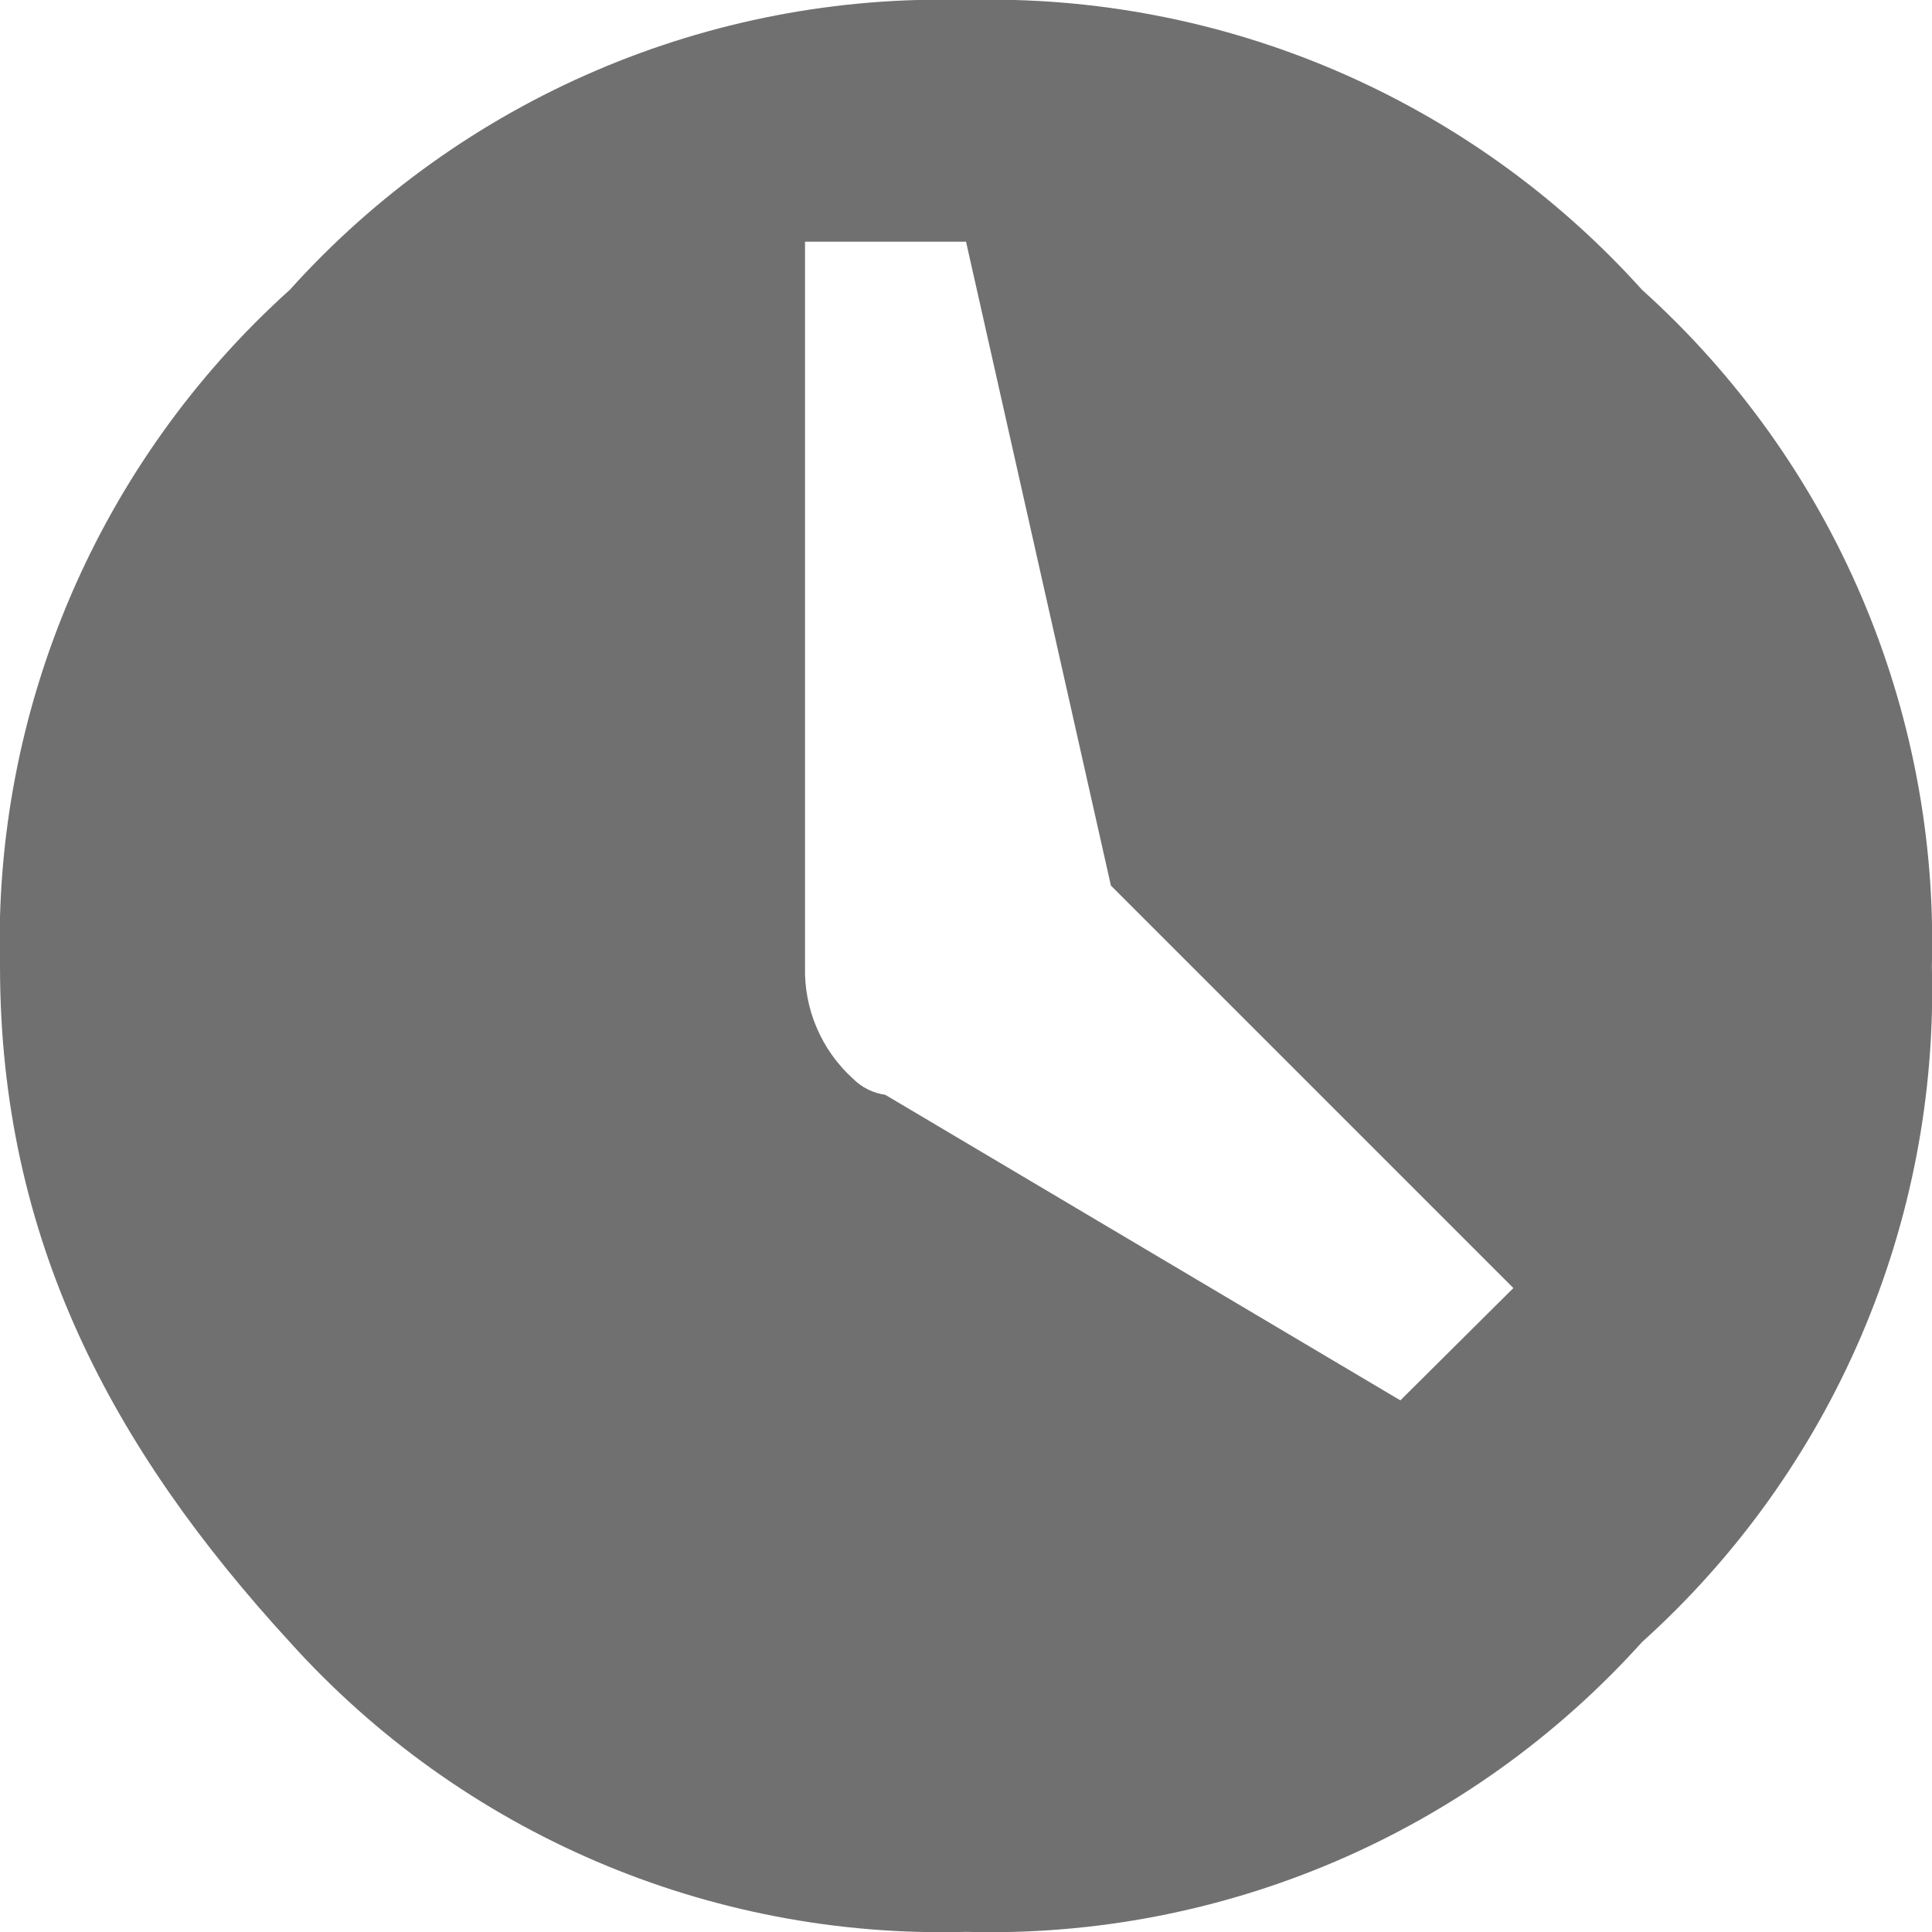
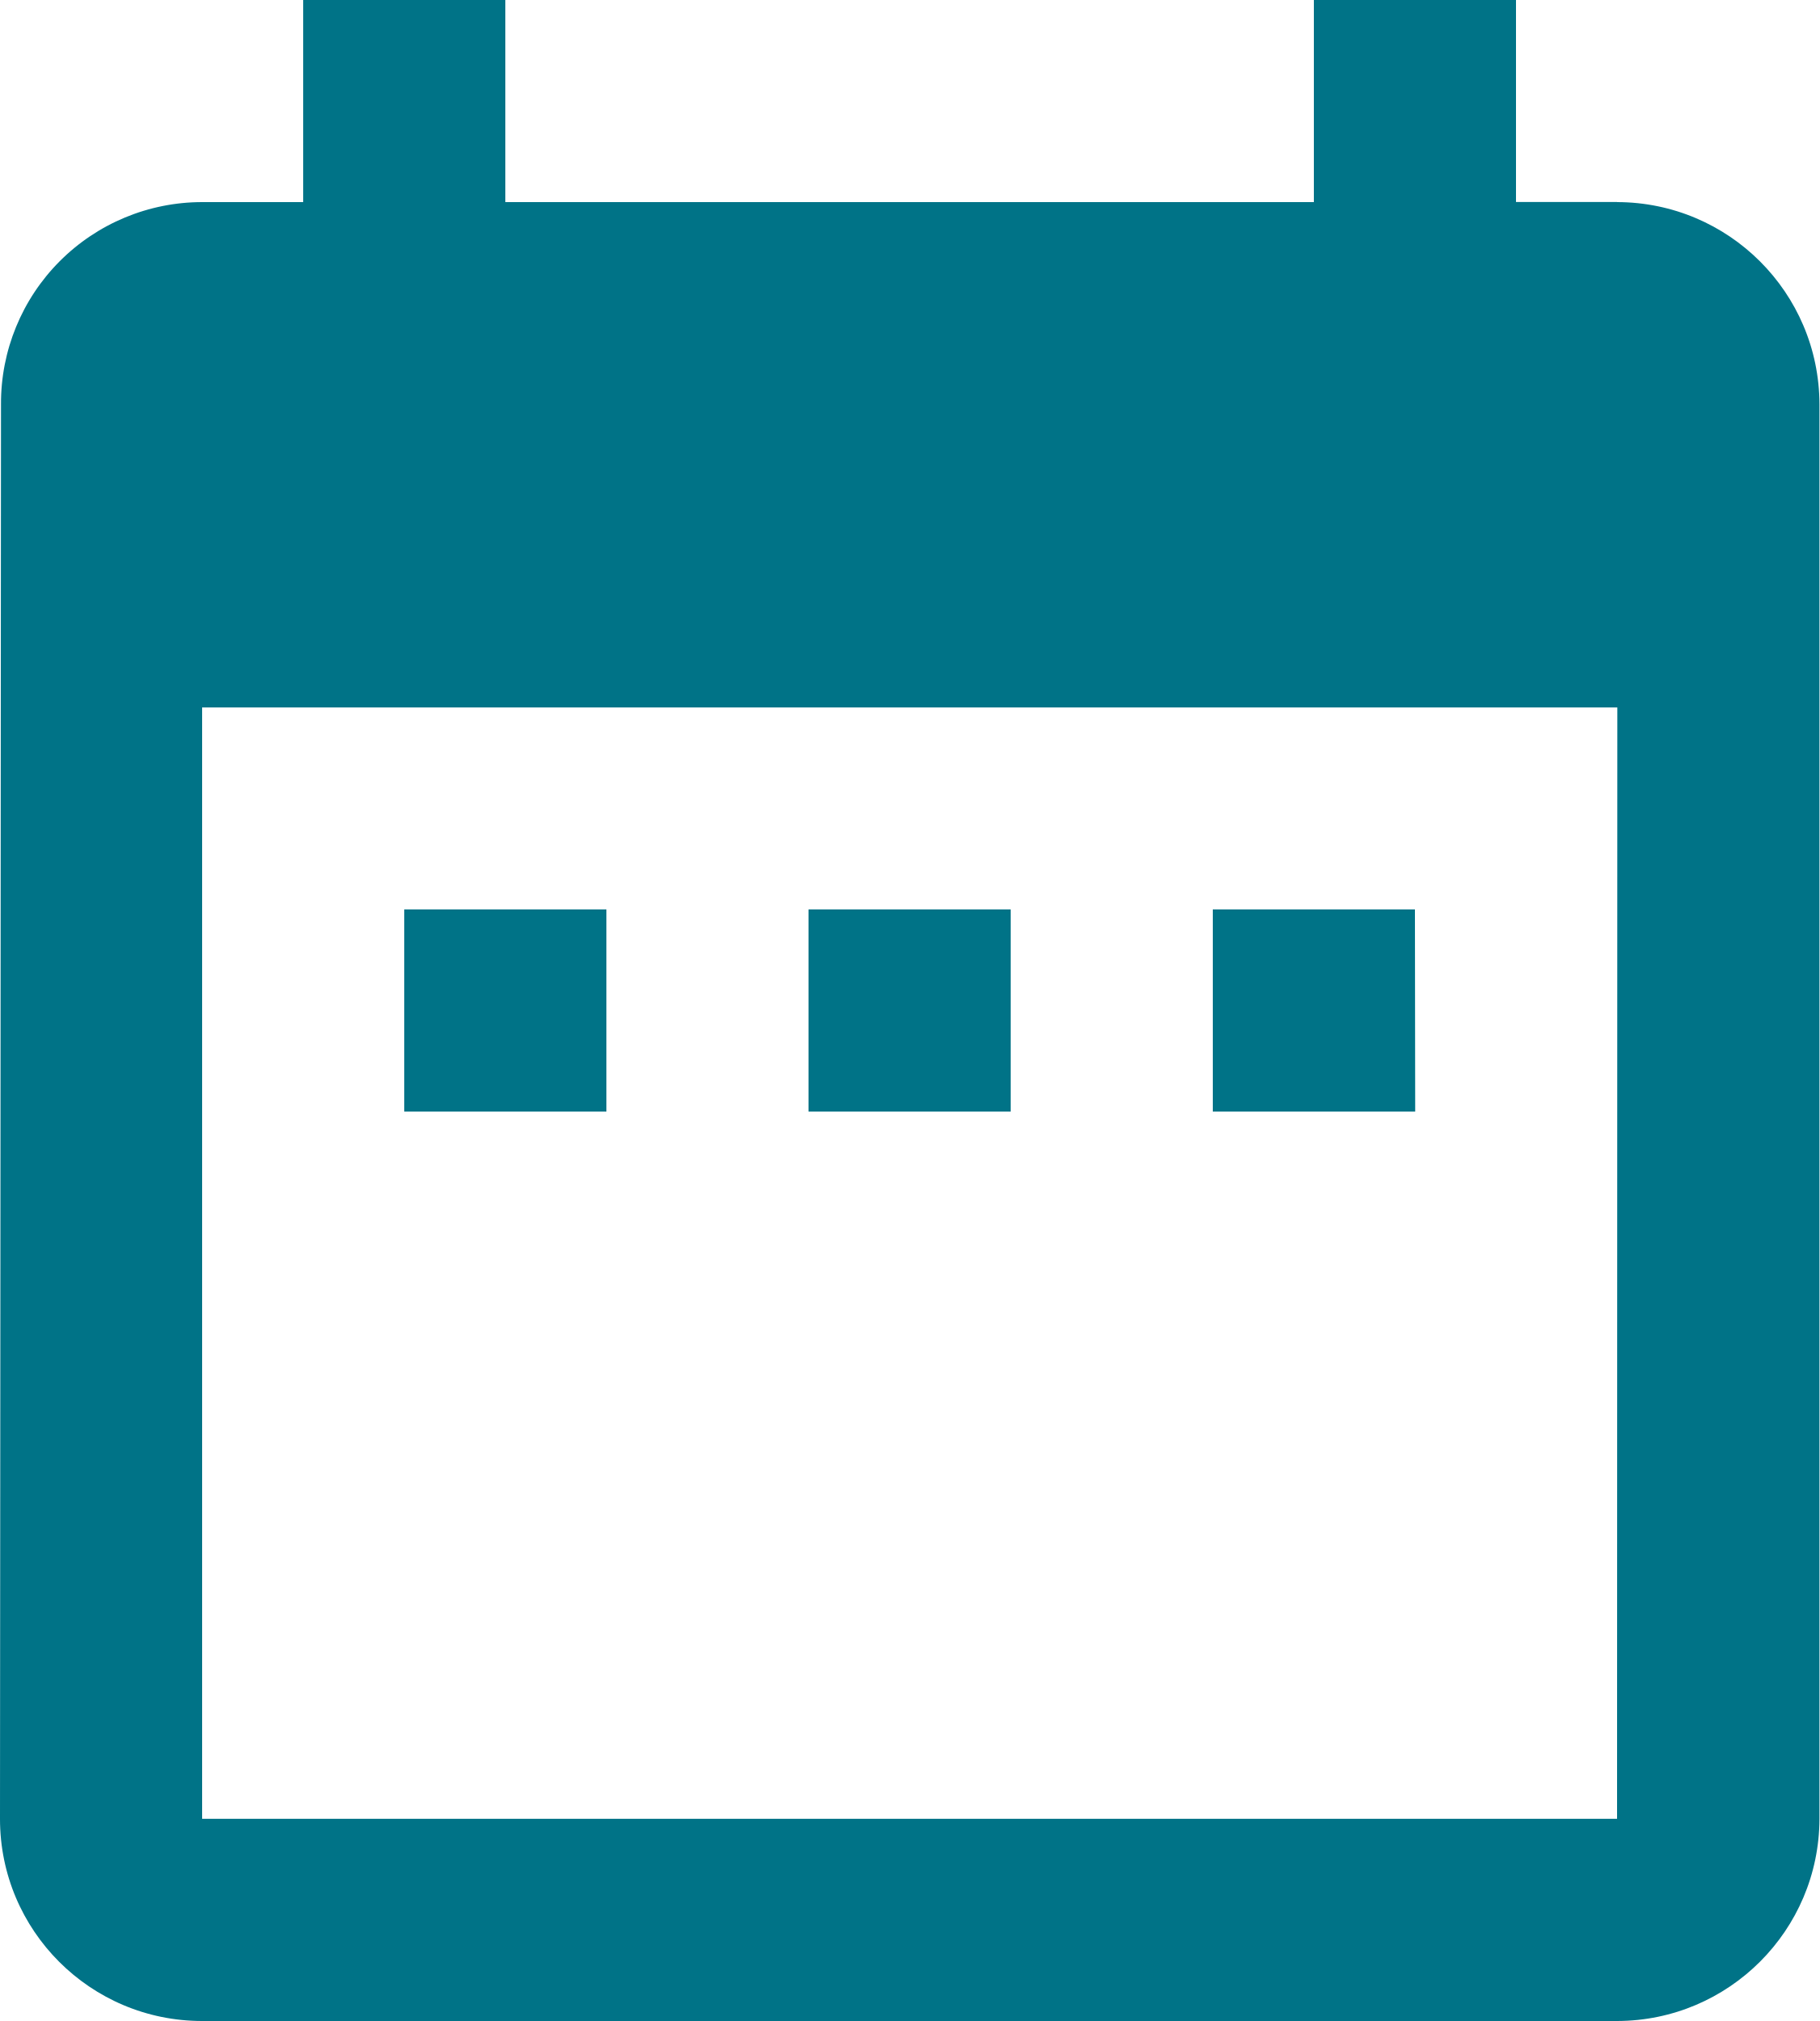
- <svg xmlns="http://www.w3.org/2000/svg" width="27.179" height="27.179" viewBox="0 0 27.179 27.179">
-   <g id="Grupo_29" data-name="Grupo 29" transform="translate(0 0)">
-     <path id="Trazado_13" data-name="Trazado 13" d="M4.077,4.077A12.337,12.337,0,0,1,13.59,0,12.337,12.337,0,0,1,23.1,4.077a12.337,12.337,0,0,1,4.077,9.513A12.337,12.337,0,0,1,23.1,23.1a12.337,12.337,0,0,1-9.513,4.077A12.337,12.337,0,0,1,4.077,23.1C1.585,20.384,0,17.44,0,13.59A12.337,12.337,0,0,1,4.077,4.077ZM19.7,19.7,21.29,18.12l-5.662-5.662L13.59,3.4H11.325V13.59A2.056,2.056,0,0,0,12,15.175a.791.791,0,0,0,.453.226Z" fill="#707070" />
-   </g>
+ <svg xmlns="http://www.w3.org/2000/svg" width="27.252" height="30.28" viewBox="0 0 27.252 30.28">
+   <path id="ic_date_range_24px" d="M12.084,15.626H9.056v3.028h3.028Zm6.056,0H15.112v3.028H18.14Zm6.056,0H21.168v3.028H24.2Zm3.028-10.6H25.71V2H22.682V5.028H10.57V2H7.542V5.028H6.028A3.014,3.014,0,0,0,3.015,8.056L3,29.252A3.027,3.027,0,0,0,6.028,32.28h21.2a3.037,3.037,0,0,0,3.028-3.028V8.056A3.037,3.037,0,0,0,27.224,5.028Zm0,24.224H6.028V12.6h21.2Z" transform="translate(-3 -2)" fill="#007387" />
</svg>
